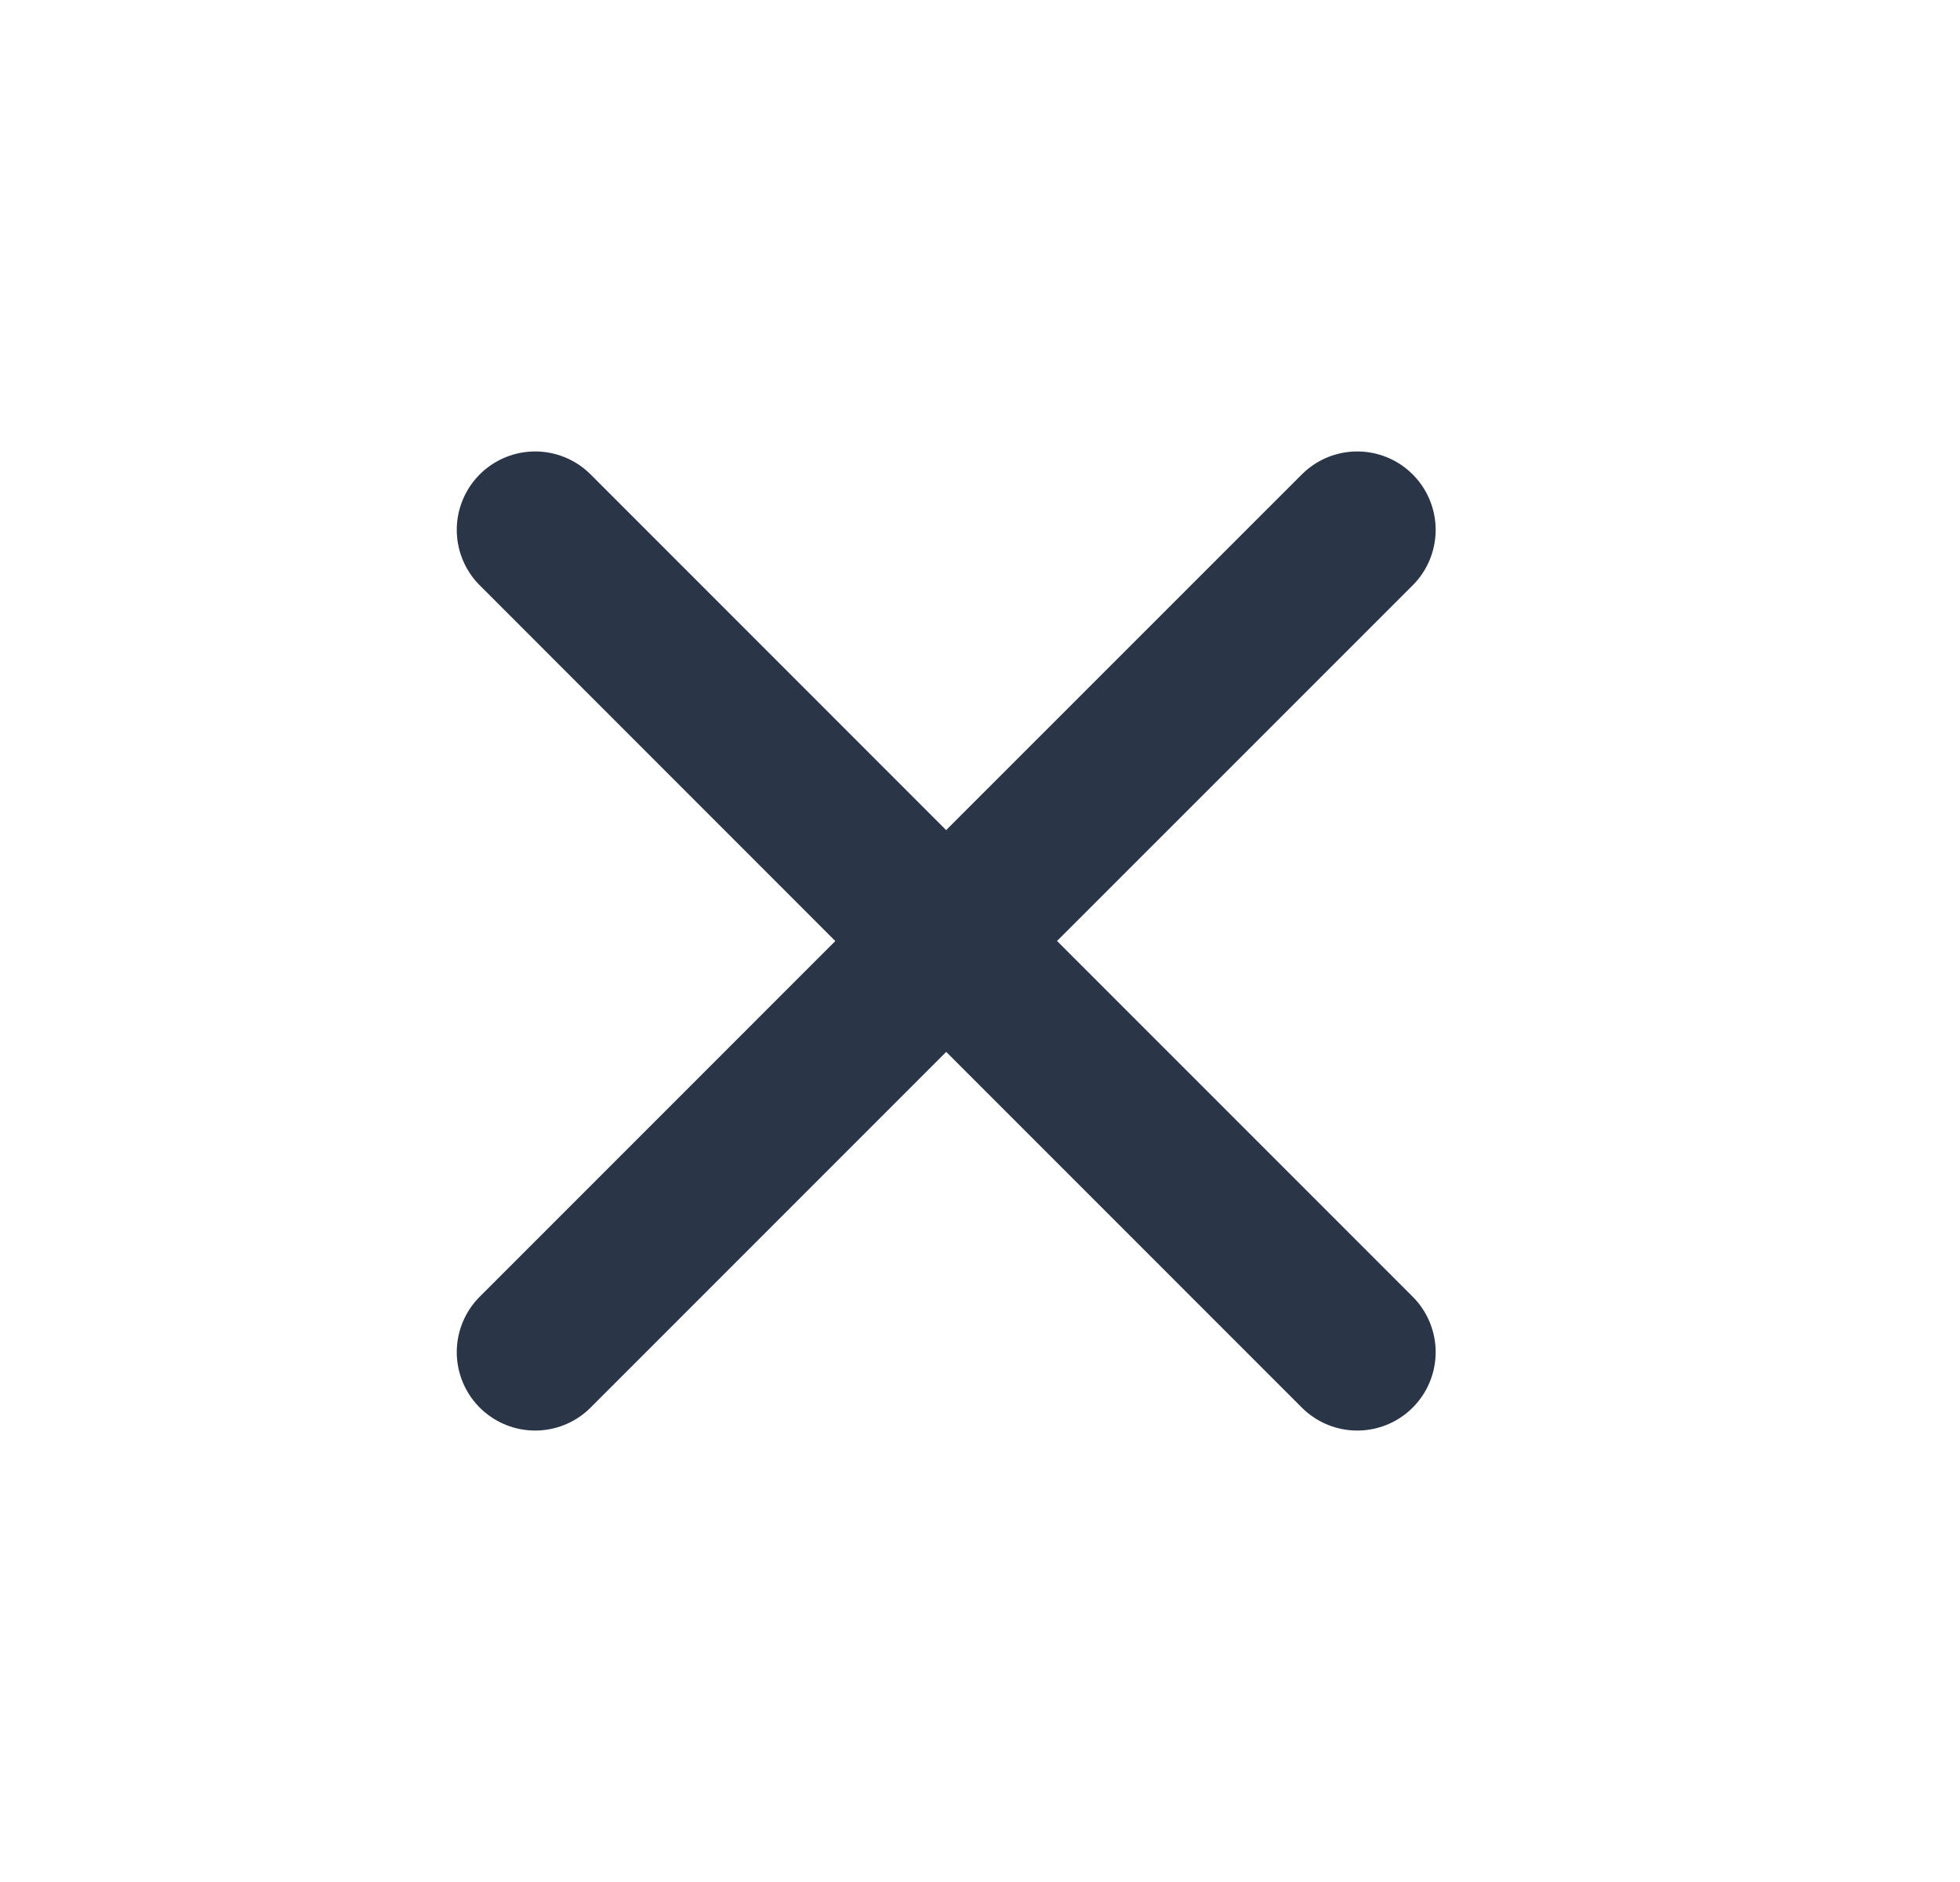
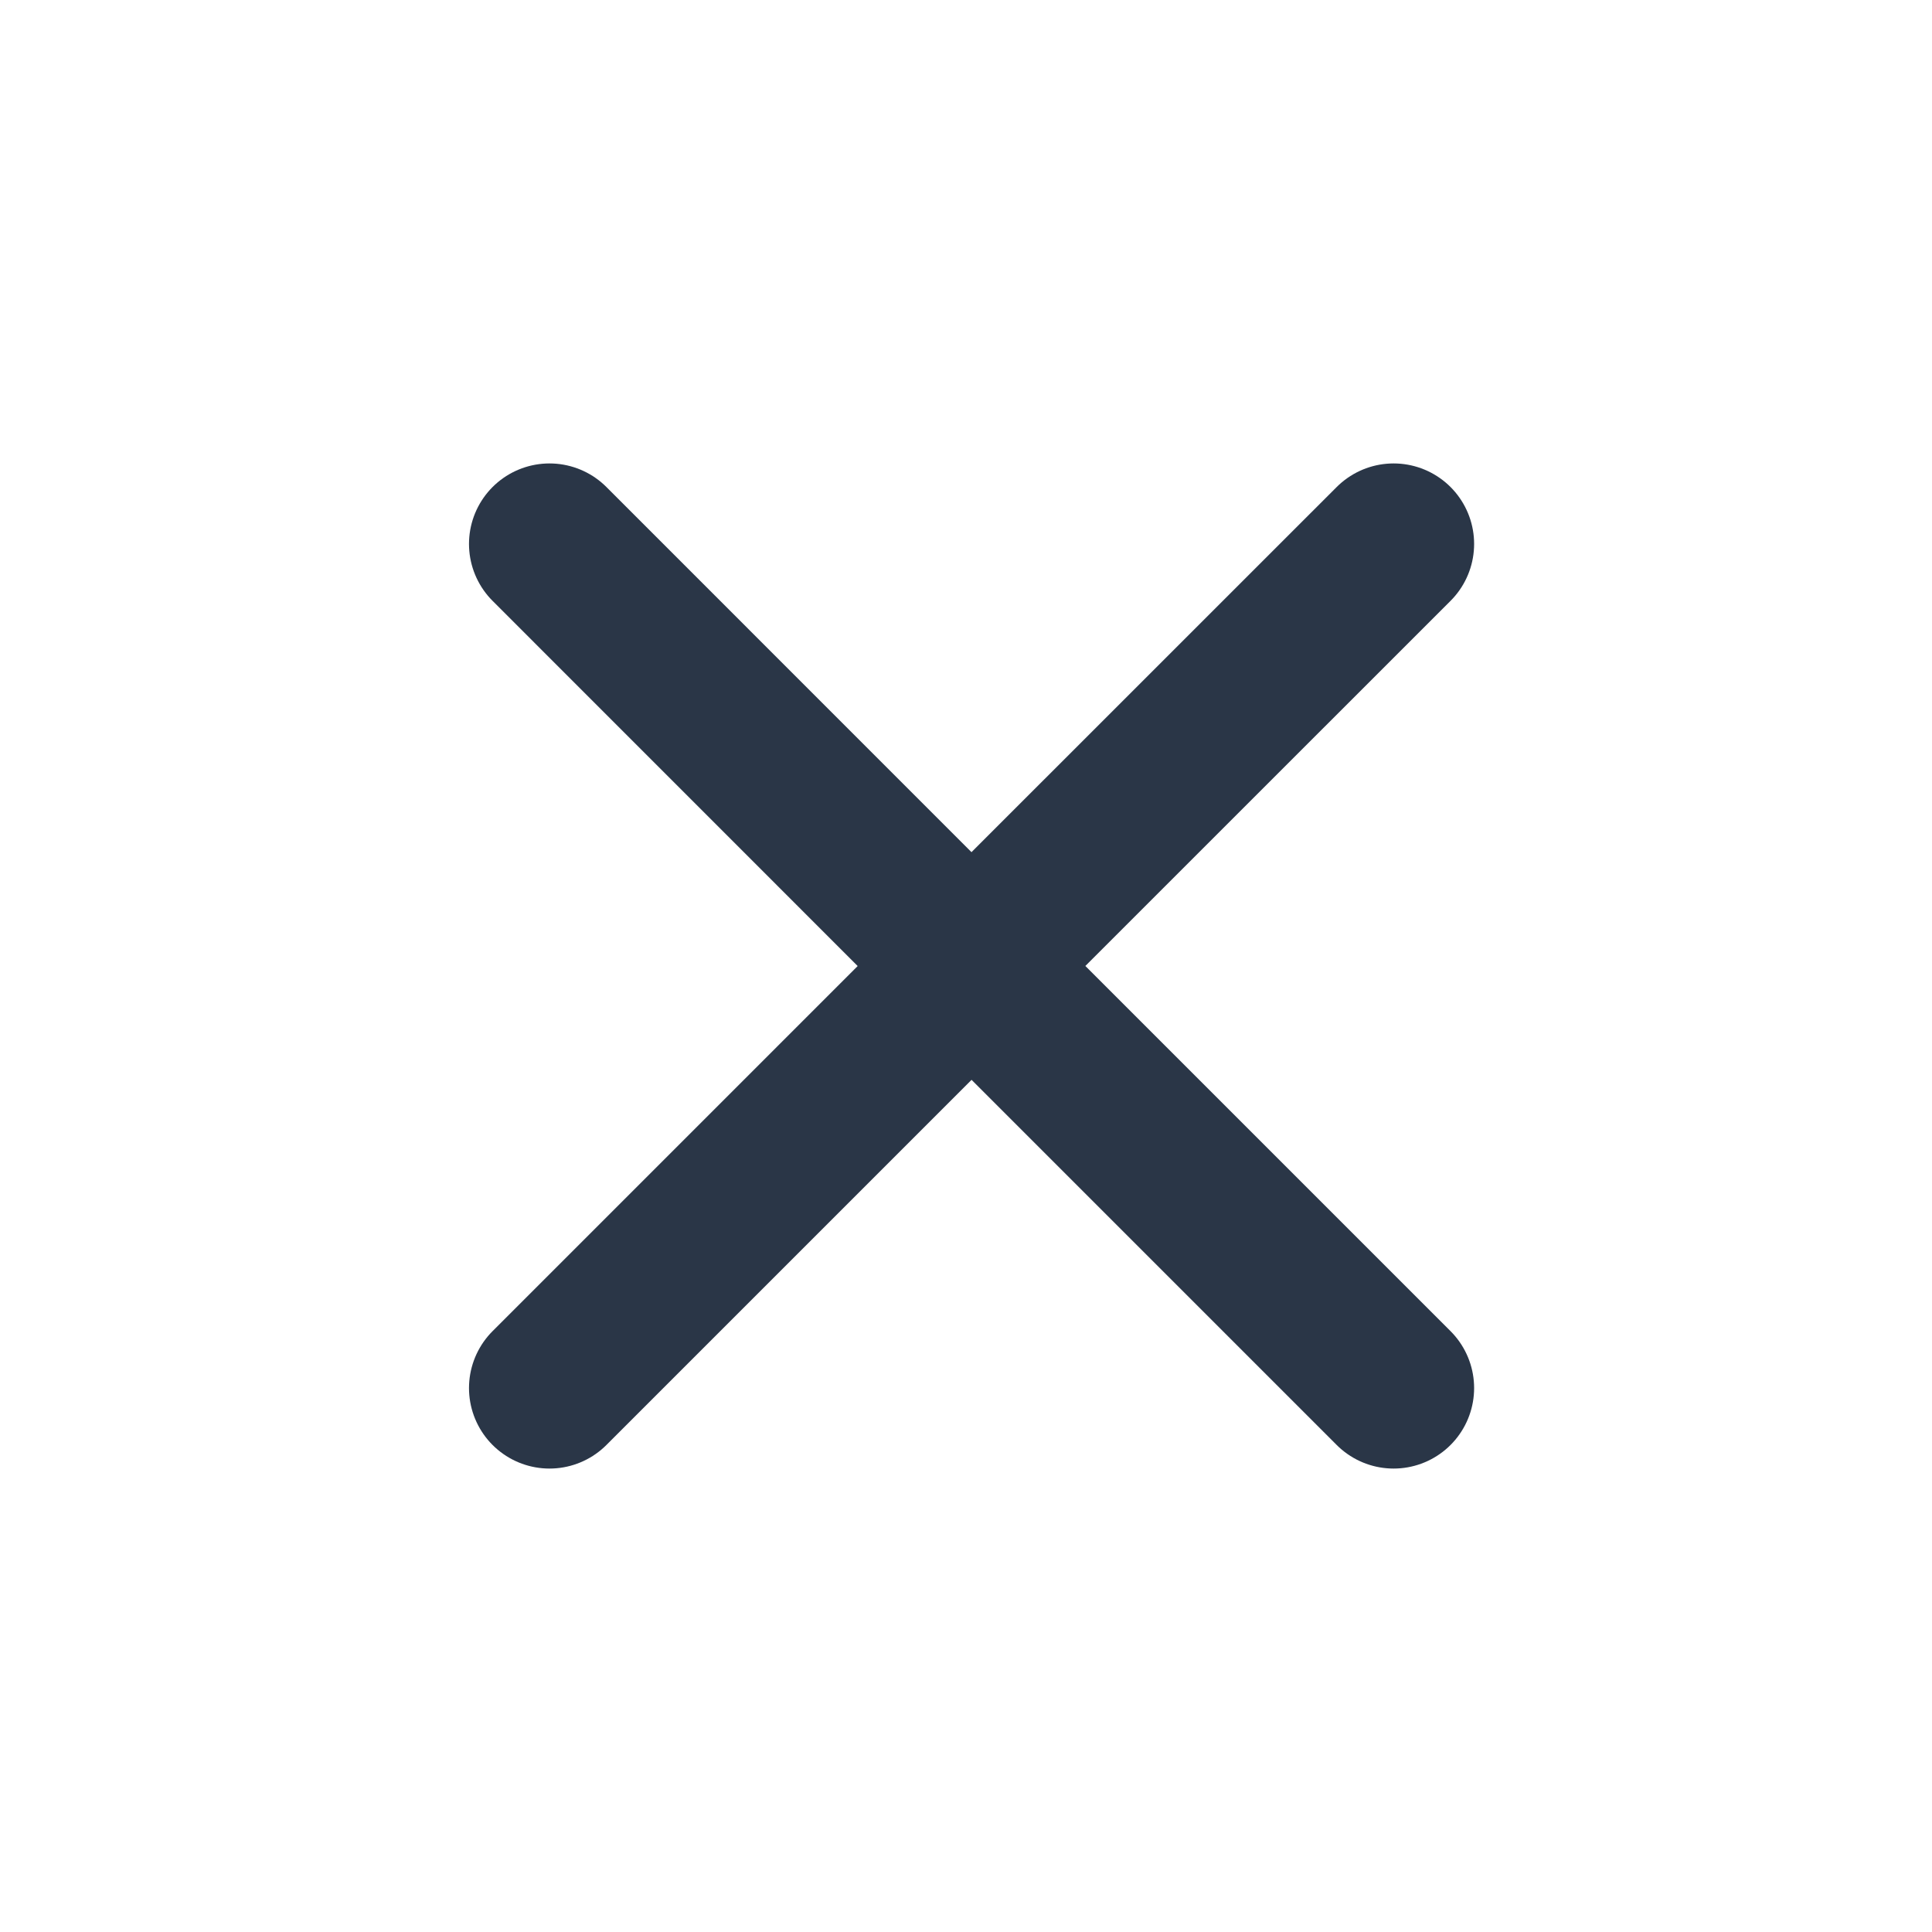
- <svg xmlns="http://www.w3.org/2000/svg" width="25" height="24" viewBox="0 0 25 24" fill="none">
+ <svg xmlns="http://www.w3.org/2000/svg" width="24" height="24" viewBox="0 0 24 24" fill="none">
  <path d="M12.069 12L17.312 17.243M6.826 17.243L12.069 12L6.826 17.243ZM17.312 6.757L12.068 12L17.312 6.757ZM12.068 12L6.826 6.757L12.068 12Z" stroke="#2A3647" stroke-width="2" stroke-linecap="round" stroke-linejoin="round" />
</svg>
